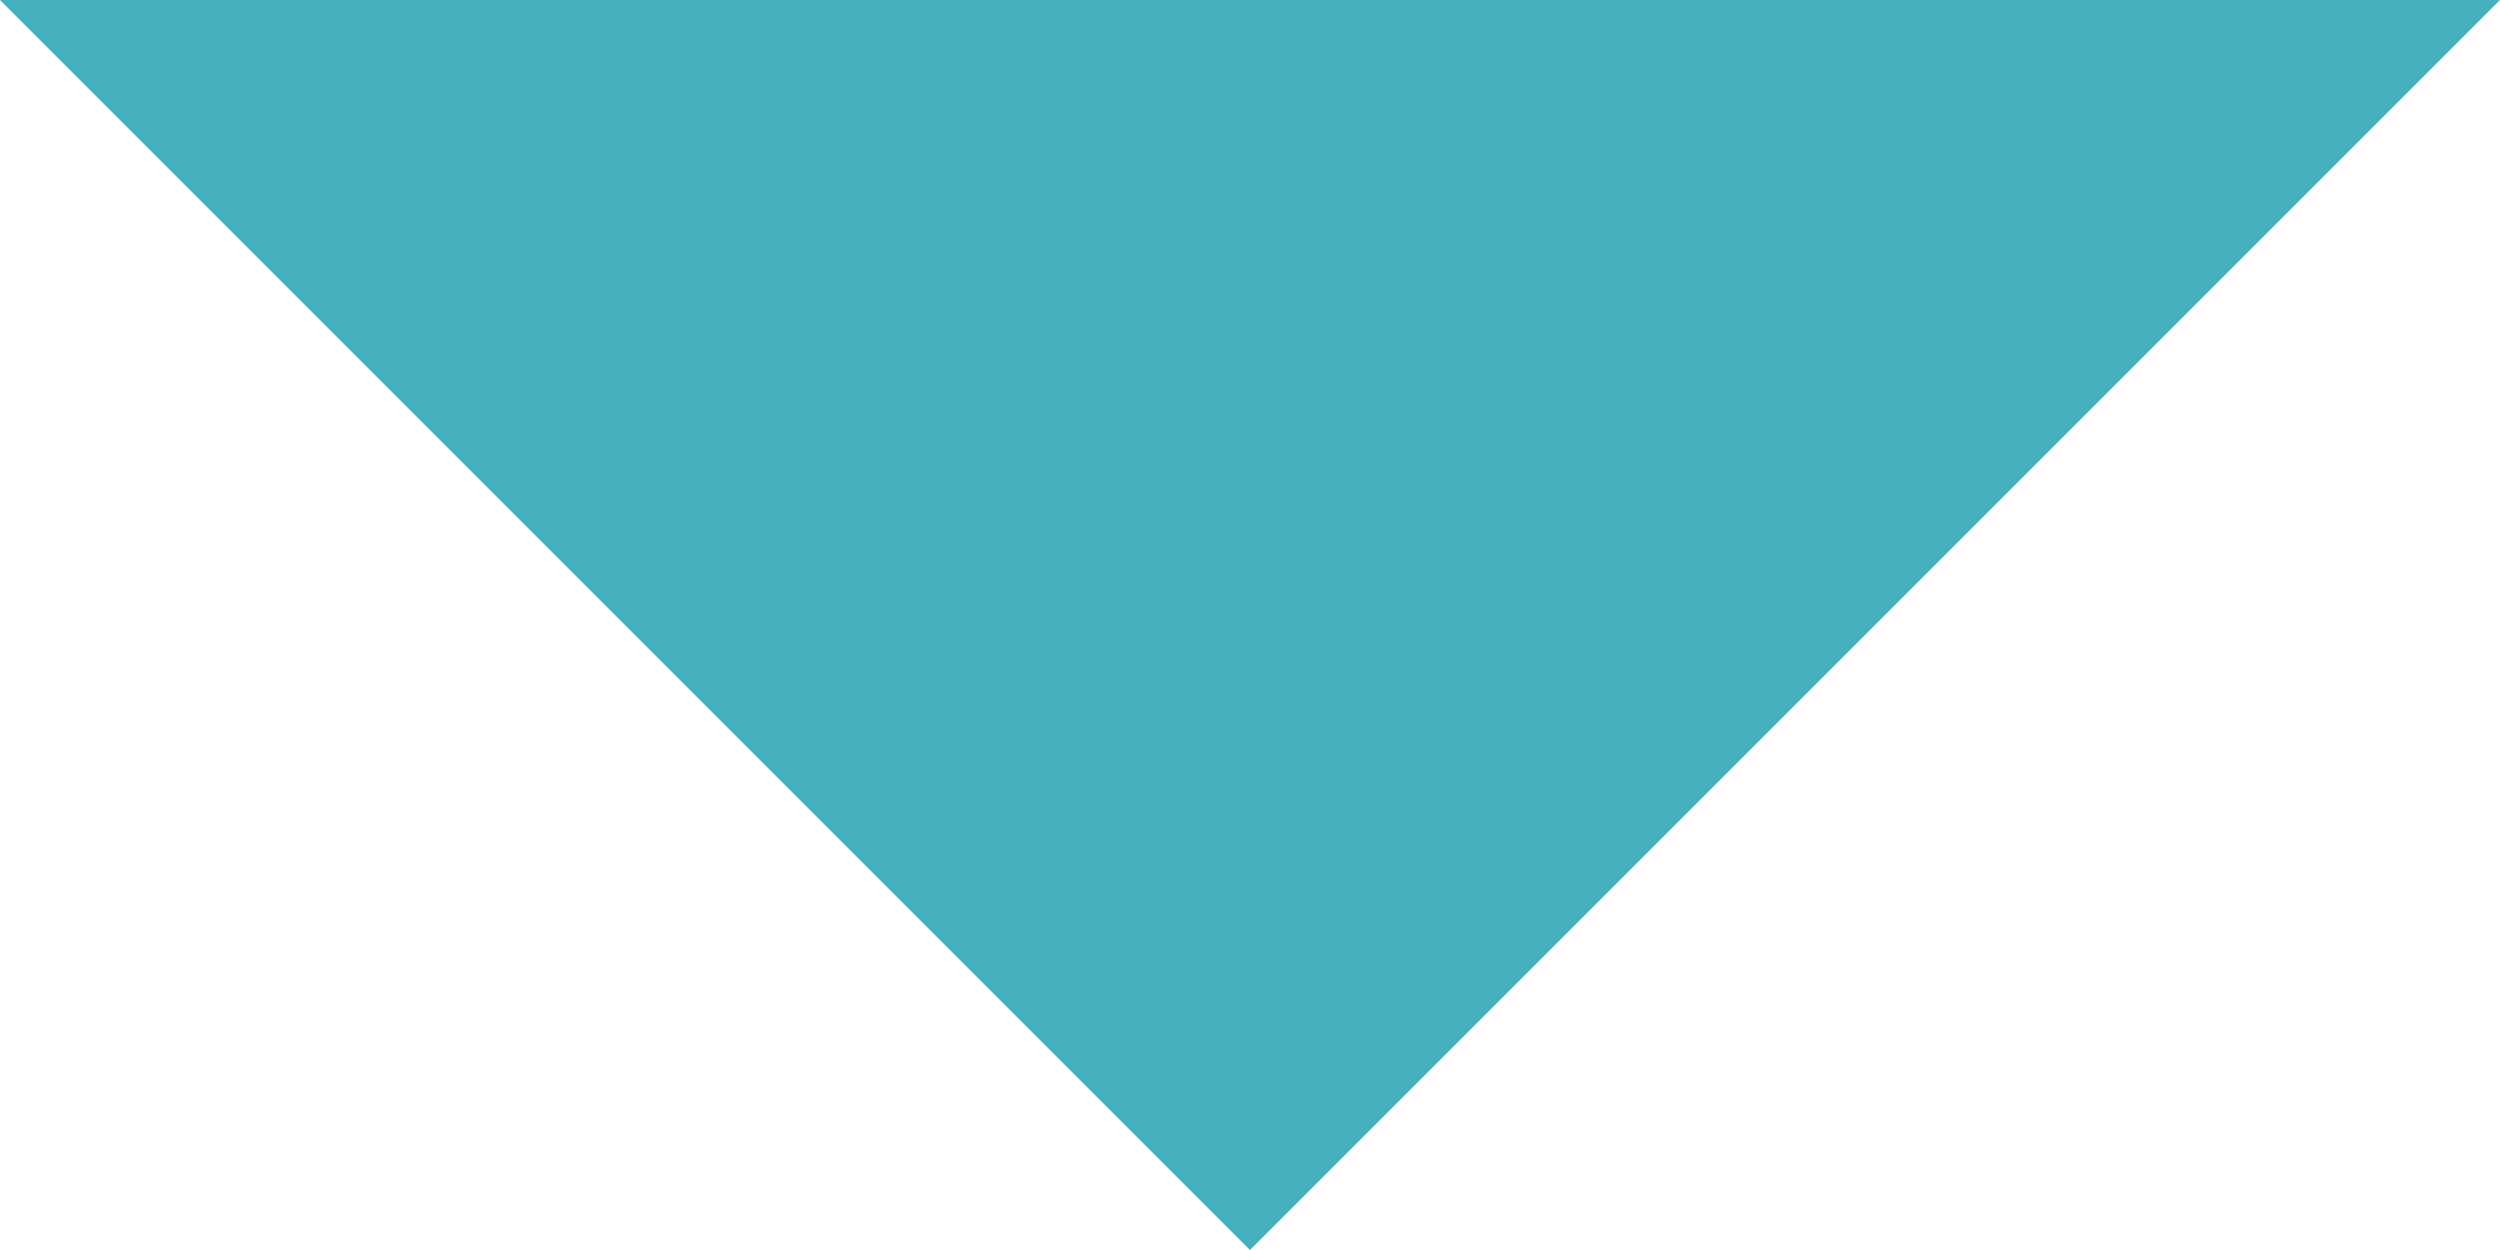
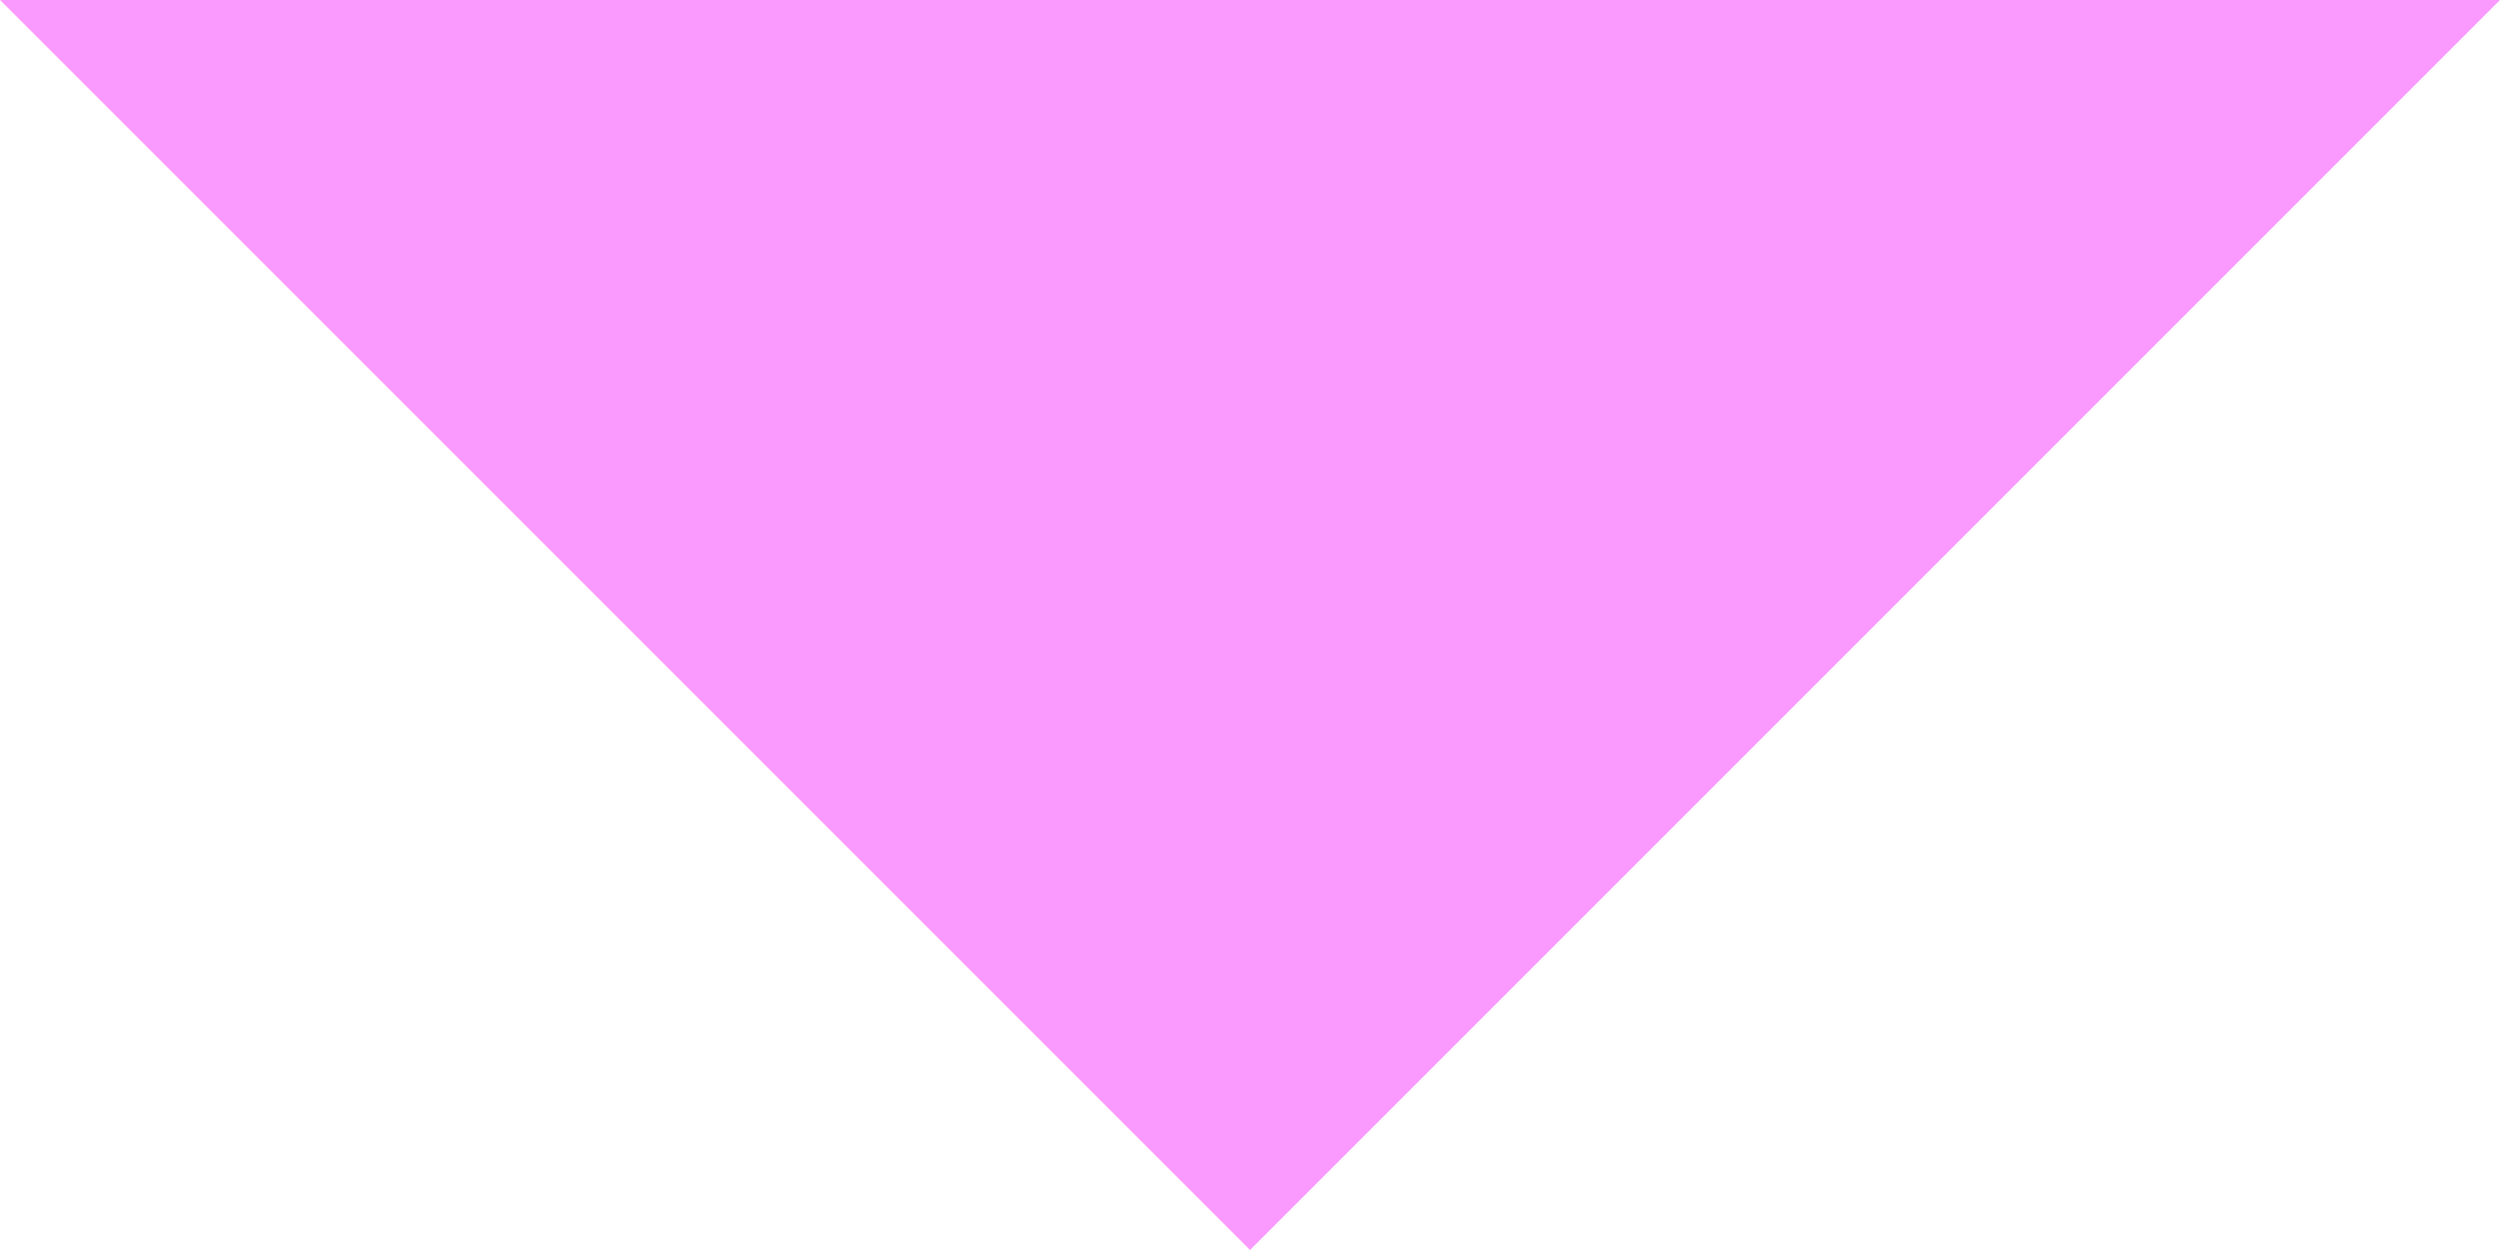
<svg xmlns="http://www.w3.org/2000/svg" version="1.1" id="Layer_1" x="0px" y="0px" viewBox="0 0 8.8 4.4" style="enable-background:new 0 0 8.8 4.4;" xml:space="preserve">
  <style type="text/css">
	.st0{fill:none;}
- 	.st1{fill:#44b0be;}
+ 	.st1{fill:#fb9afe;}
</style>
  <path class="st0" d="M-7.6-9.8h24v24h-24V-9.8z" />
  <path class="st1" d="M0,0l4.4,4.4L8.8,0H0z" />
</svg>
